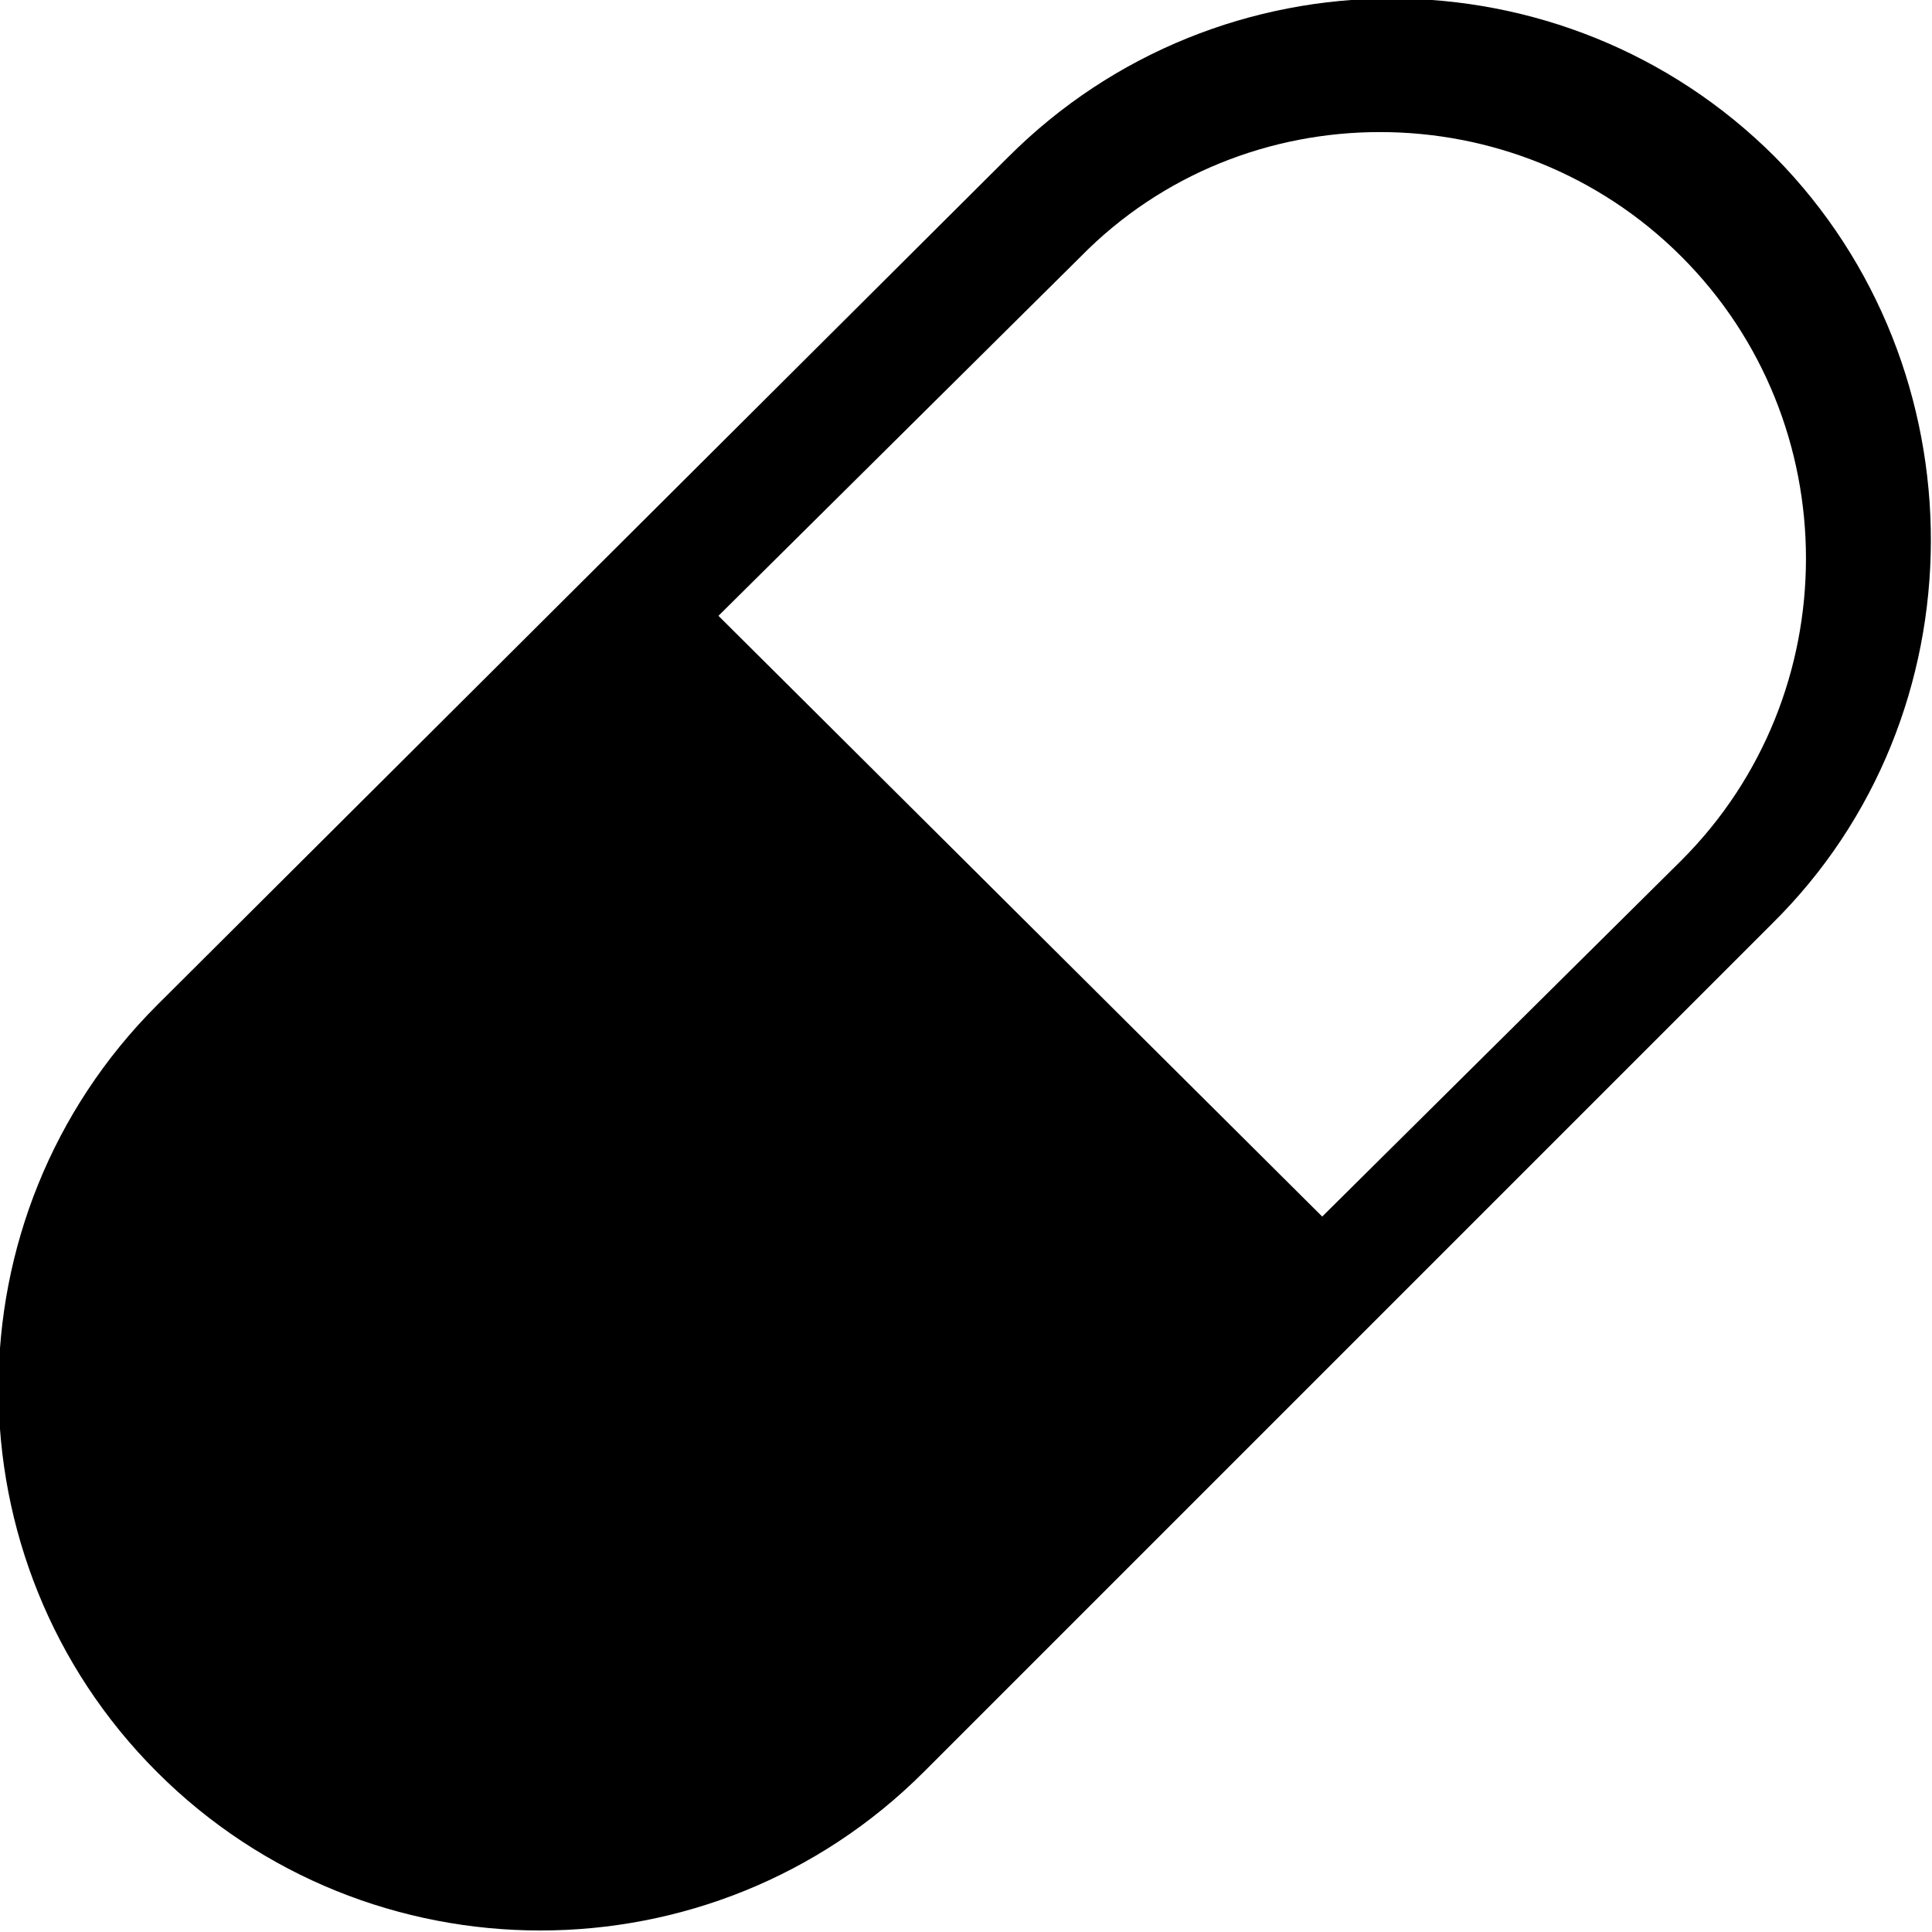
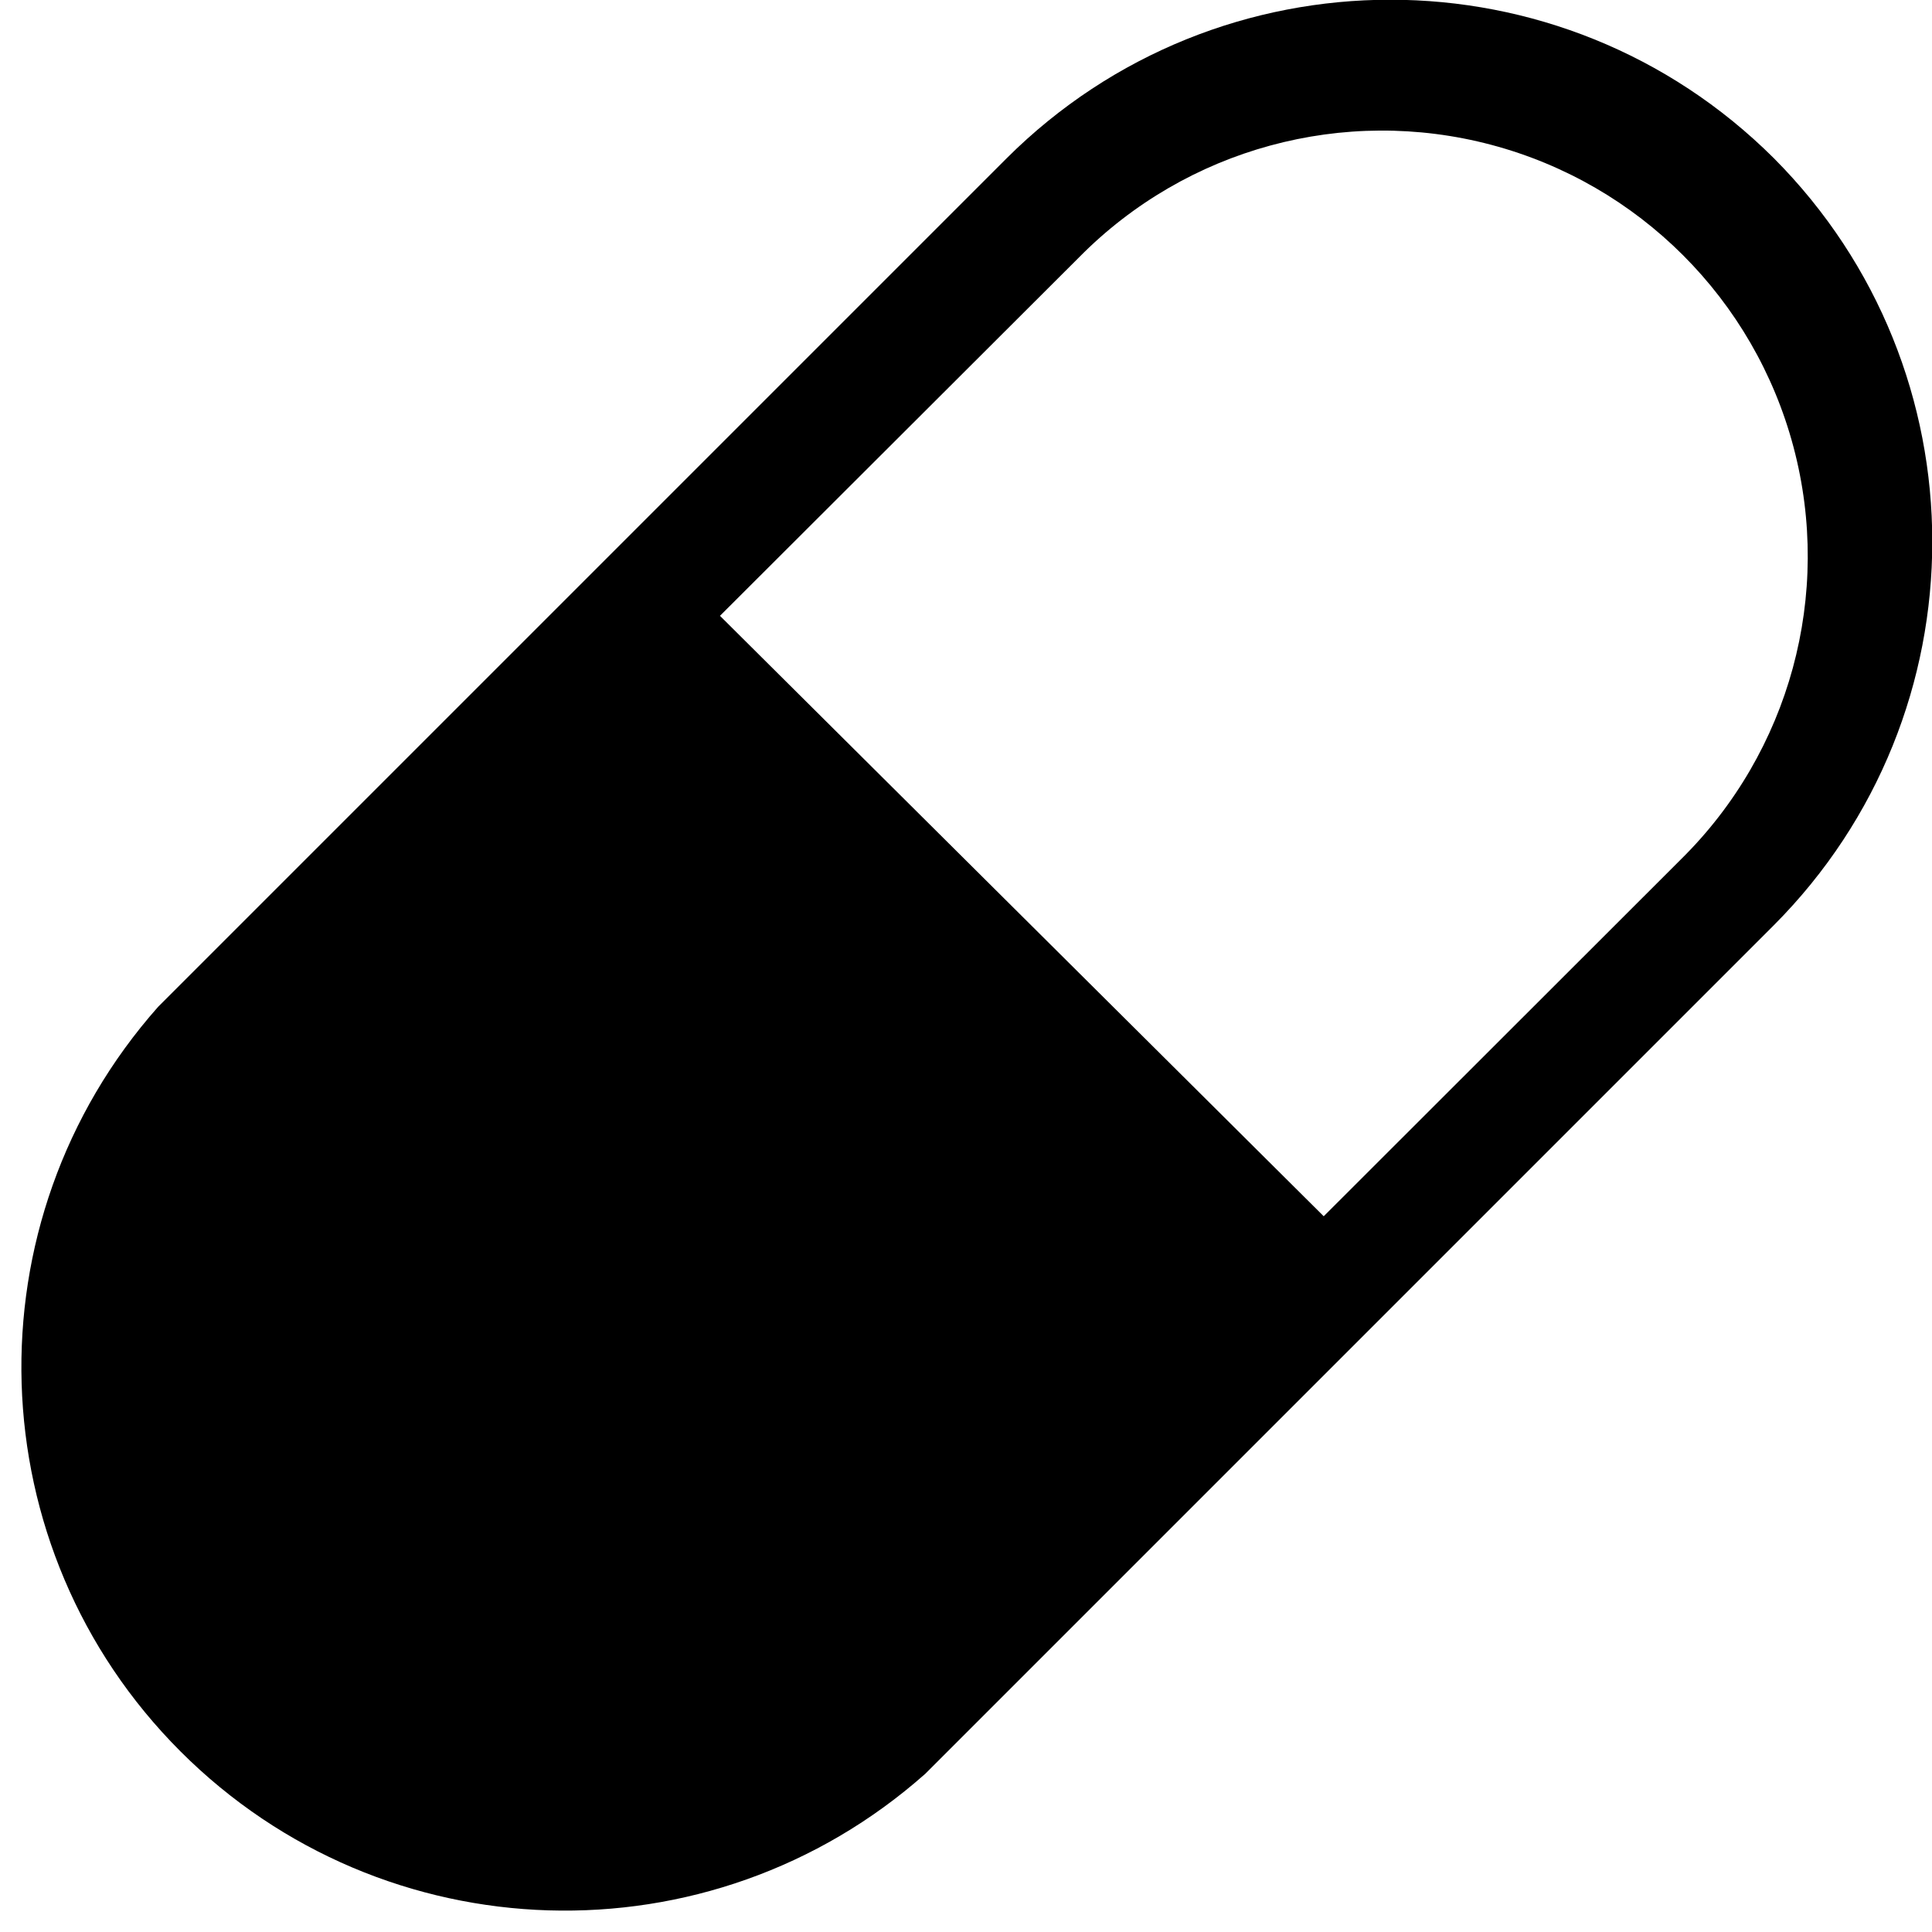
- <svg xmlns="http://www.w3.org/2000/svg" version="1.1" id="icons" x="0px" y="0px" viewBox="0 0 64 64" style="enable-background:new 0 0 64 64;" xml:space="preserve">
-   <style type="text/css">
- 	.st0{fill:none;stroke:#000000;stroke-miterlimit:10;}
- 	.st1{fill:none;}
- 	.st2{fill:none;stroke:#000000;stroke-width:1.5;stroke-miterlimit:10;}
- </style>
-   <path id="XMLID_720_" d="M58.8,5.2c-7-7-18.4-7-25.4,0L5.2,33.3c-7,7-7,18.4,0,25.4c7,7,18.4,7,25.4,0l28.1-28.1  C65.7,23.7,65.7,12.2,58.8,5.2z M55.7,28.5L43.8,40.3l-20-19.9L35.8,8.5C41.2,3,50.2,3,55.7,8.5S61.2,23,55.7,28.5z" />
+ <svg xmlns="http://www.w3.org/2000/svg" id="icons" viewBox="0 0 64 64">
+   <path id="_Compound_Path_" data-name="&lt;Compound Path&gt;" d="M58.76,5.24a18,18,0,0,0-25.41,0L5.24,33.35A18,18,0,0,0,30.65,58.76L58.76,30.65A18,18,0,0,0,58.76,5.24ZM55.69,28.46,43.85,40.29l-20-19.89L35.75,8.52A14.1,14.1,0,1,1,55.69,28.46Z" />
</svg>
